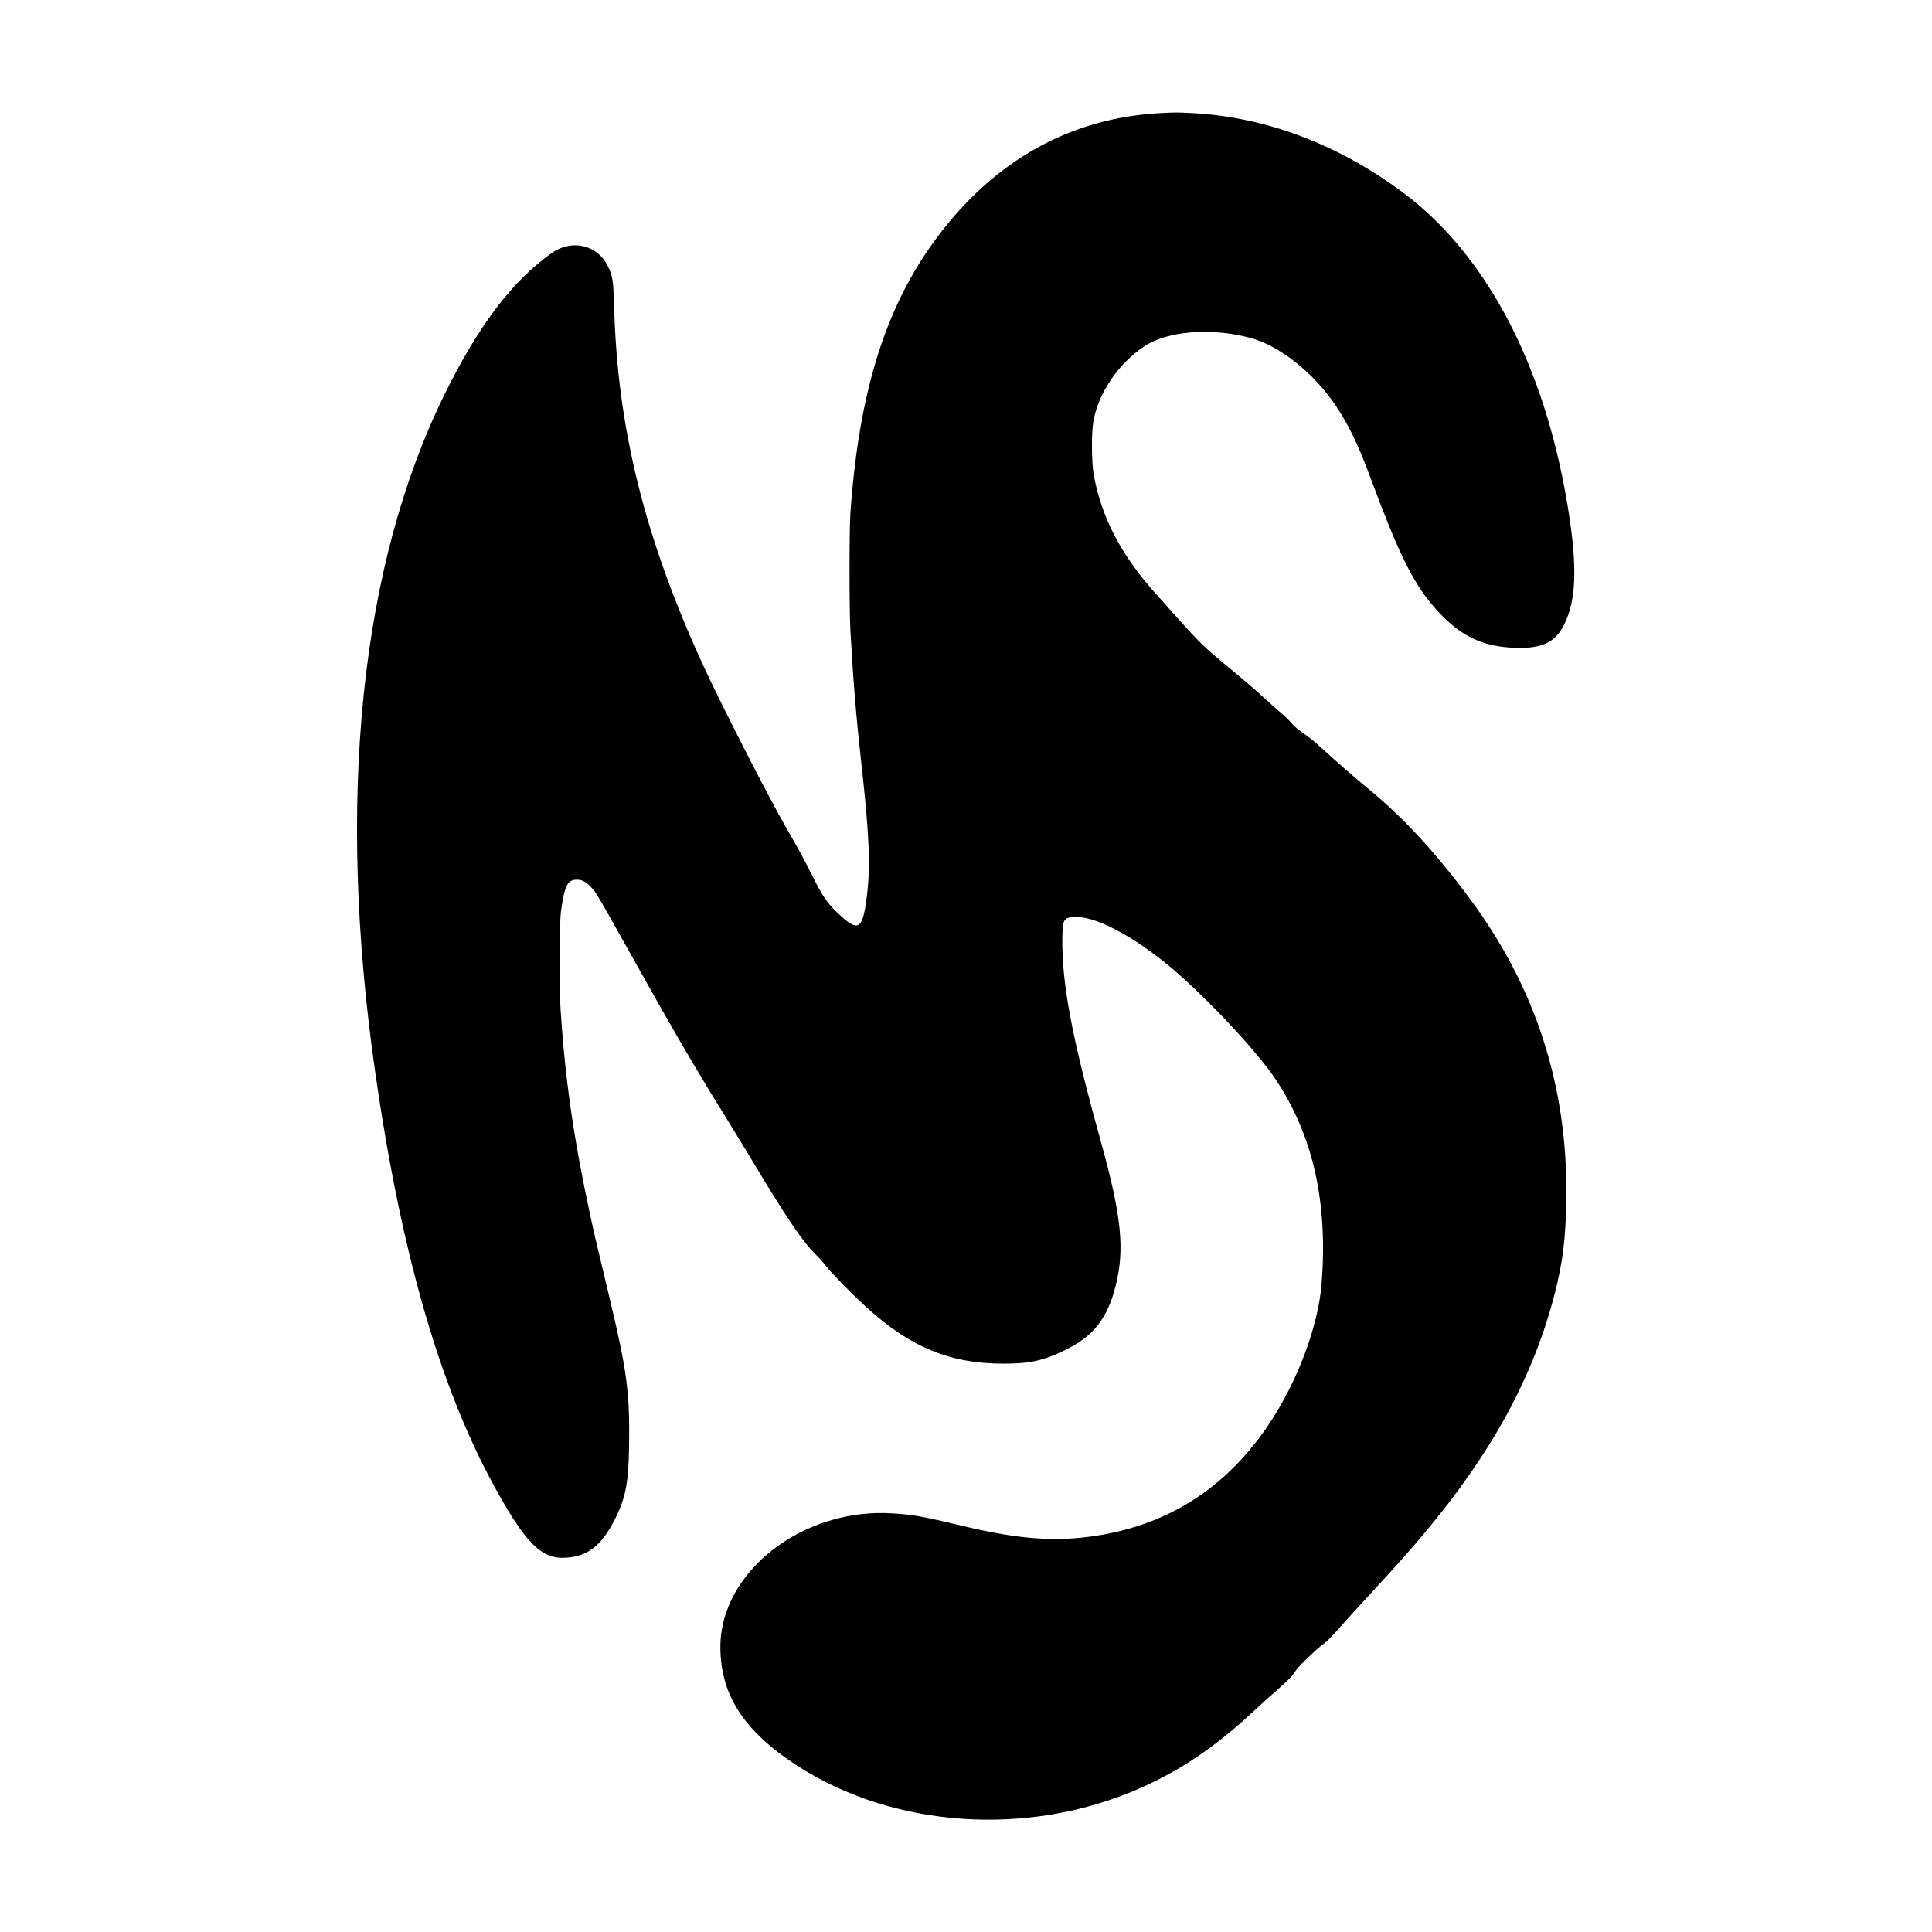
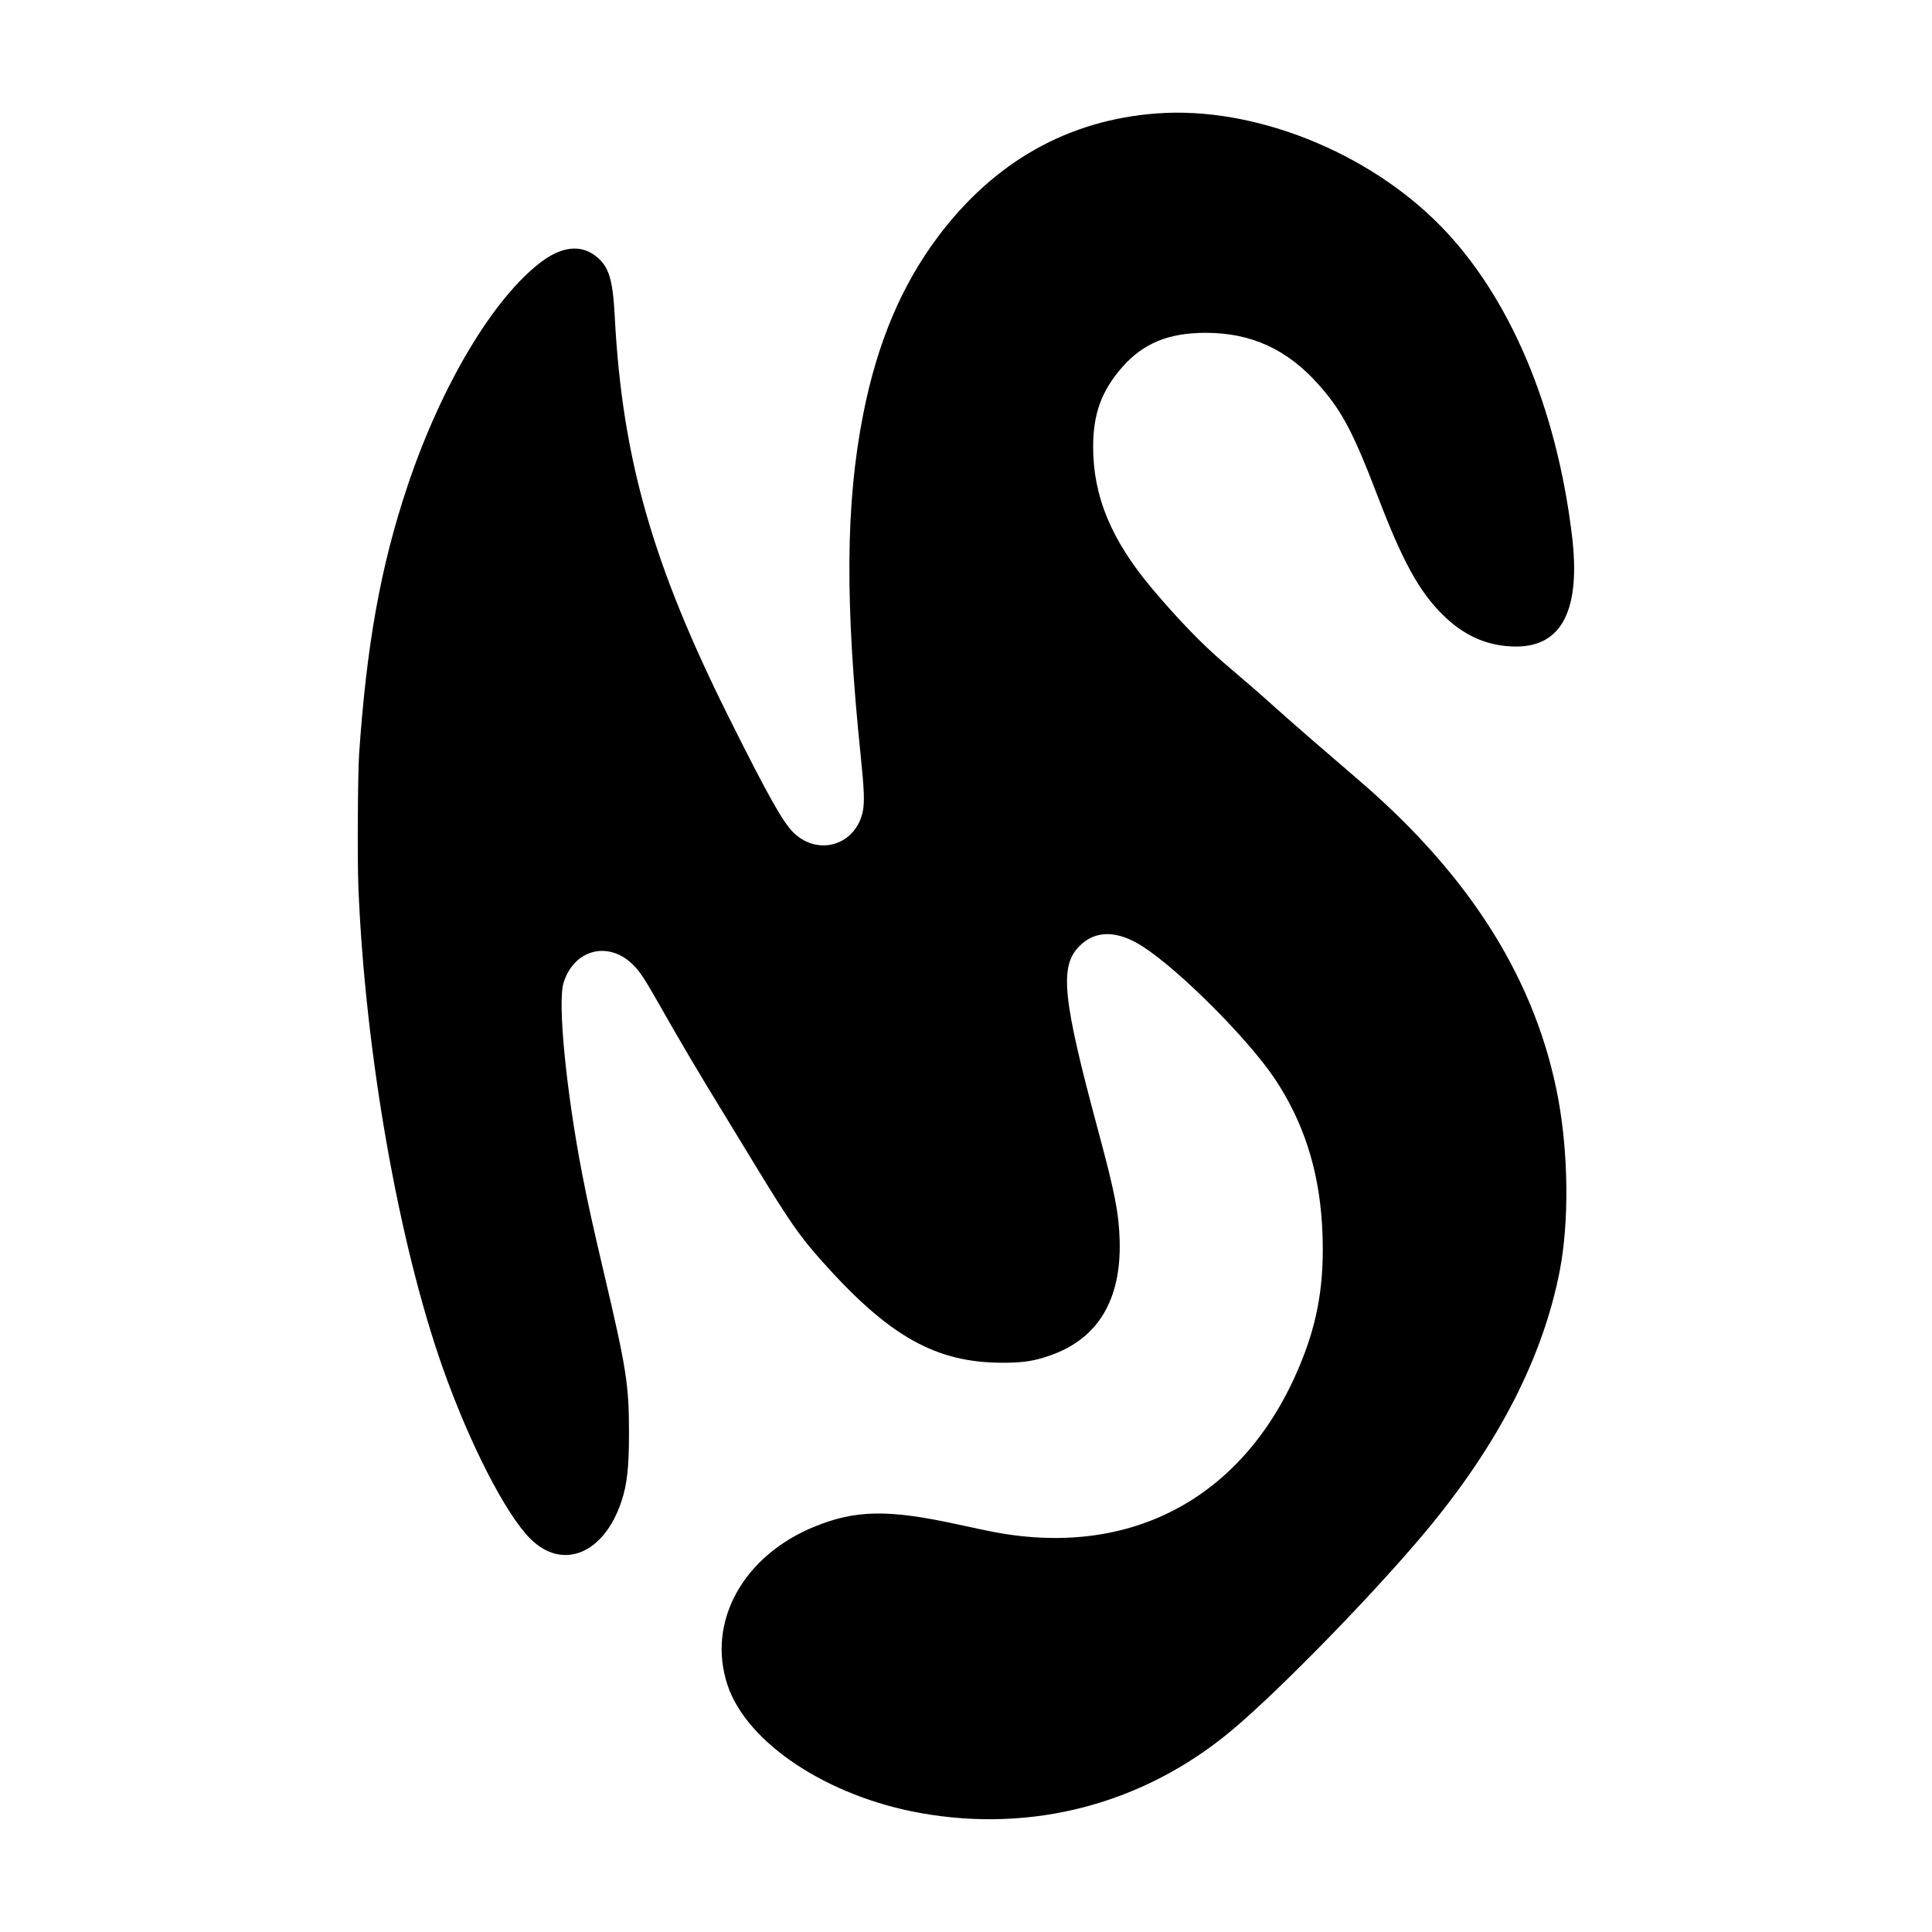
<svg xmlns="http://www.w3.org/2000/svg" viewBox="0 0 2820 2820" role="img" aria-label="NeumorStudio">
-   <path transform="translate(508.5 151)" fill="currentColor" fill-rule="evenodd" d="M 1185.871 14.061 C 1055.127 20.836, 944.496 82.070, 860.092 194.378 C 784.719 294.669, 745.398 419.170, 732.774 597.500 C 731.051 621.841, 731.055 738.497, 732.780 769.500 C 736.909 843.733, 741.237 896.063, 749.029 966 C 760.635 1070.166, 762.325 1114.366, 756.444 1159.948 C 750.765 1203.974, 744.559 1208.856, 721 1187.833 C 700.209 1169.281, 693.991 1160.751, 677.884 1128.690 C 663.891 1100.835, 657.312 1088.713, 639.478 1057.922 C 614.223 1014.319, 544.930 878.901, 518.501 821.500 C 433.133 636.089, 392.997 475.510, 387.995 299.370 C 386.820 257.981, 385.878 251.822, 378.448 236.950 C 362.967 205.958, 325.606 197.662, 296.260 218.699 C 238.357 260.208, 189.943 324.170, 140.486 424.500 C 17.324 674.351, -17.746 1016.459, 39.103 1413.500 C 76.690 1676.011, 132.797 1871.527, 212.397 2017.371 C 258.724 2102.254, 282.165 2125.510, 318.483 2122.622 C 350.735 2120.057, 369.793 2104.676, 389.653 2065.184 C 404.565 2035.532, 408.954 2012.706, 409.715 1960.849 C 410.885 1881.198, 406.839 1850.522, 380.851 1742 C 361.130 1659.649, 358.758 1649.494, 353.046 1623 C 328.866 1510.839, 316.610 1426.084, 309.809 1324 C 307.702 1292.376, 308.022 1196.019, 310.290 1179.500 C 315.503 1141.512, 319.801 1133, 333.768 1133 C 340.837 1133, 347.303 1136.363, 353.708 1143.371 C 362.465 1152.952, 361.018 1150.503, 415.535 1248 C 475.044 1354.423, 507.191 1409.485, 550.983 1480 C 561.059 1496.225, 578.611 1525.025, 589.986 1544 C 639.522 1626.627, 663.135 1661.509, 682.049 1680 C 687.393 1685.225, 694.406 1693.093, 697.633 1697.485 C 704.067 1706.242, 735.032 1737.832, 755.500 1756.519 C 819.892 1815.309, 877.901 1839.354, 955.500 1839.422 C 994.622 1839.456, 1013.816 1835.281, 1045.803 1819.779 C 1086.843 1799.891, 1107.328 1774.299, 1119.448 1727.774 C 1133.636 1673.310, 1128.756 1624.626, 1098.020 1514 C 1055.349 1360.413, 1040.870 1283.004, 1042.155 1215.320 C 1042.640 1189.774, 1044.460 1187.445, 1063.829 1187.583 C 1091.346 1187.779, 1139.610 1212.528, 1189.308 1251.925 C 1241.570 1293.357, 1323.539 1379.517, 1353.486 1424.500 C 1408.149 1506.606, 1429.984 1603.900, 1420.494 1723.073 C 1415.641 1784.024, 1386.197 1863.319, 1345.514 1925 C 1283.667 2018.771, 1199.637 2073.710, 1092.370 2090.505 C 1032.738 2099.841, 979.702 2096.008, 897.195 2076.398 C 837.273 2062.156, 825.338 2060.006, 794.907 2057.972 C 663.924 2049.216, 543 2142.722, 543 2252.763 C 543 2322.452, 576.850 2375.221, 653.722 2425.366 C 794.855 2517.430, 992.166 2530.916, 1154.351 2459.583 C 1215 2432.908, 1264.898 2399.237, 1320.500 2347.467 C 1330.400 2338.249, 1346.375 2323.850, 1356 2315.468 C 1365.625 2307.087, 1375.271 2297.815, 1377.435 2294.865 C 1379.599 2291.914, 1382.509 2287.925, 1383.900 2286 C 1388.694 2279.368, 1413.660 2255.489, 1421.538 2250 C 1427.494 2245.851, 1433.220 2240.202, 1444.854 2227 C 1453.336 2217.375, 1470.226 2198.718, 1482.388 2185.541 C 1531.133 2132.725, 1545.819 2116.303, 1569.619 2088 C 1668.576 1970.317, 1729.289 1859.154, 1760.465 1738.564 C 1772.595 1691.647, 1776.822 1657.620, 1777.712 1599.736 C 1780.235 1435.618, 1733.259 1289.913, 1635.616 1159 C 1585.311 1091.554, 1540.316 1042.886, 1489.500 1000.955 C 1468.207 983.385, 1450.310 967.870, 1429 948.506 C 1408.014 929.438, 1404.273 926.351, 1391.695 917.737 C 1386.009 913.842, 1380.406 908.891, 1376.484 904.294 C 1373.069 900.291, 1367.175 894.486, 1363.387 891.394 C 1359.599 888.302, 1350.200 880.029, 1342.500 873.011 C 1324.201 856.333, 1313.169 846.685, 1298.500 834.532 C 1264.289 806.189, 1256.561 799.524, 1245.128 788.500 C 1238.283 781.900, 1223.531 766.150, 1212.347 753.500 C 1201.162 740.850, 1186.115 723.975, 1178.909 716 C 1128.189 659.865, 1099.059 604.033, 1087.864 541.500 C 1084.777 524.260, 1084.469 480.741, 1087.319 464.543 C 1094.596 423.173, 1123.346 380.353, 1160.794 355.108 C 1194.792 332.190, 1258.005 326.828, 1315.710 341.967 C 1359.193 353.376, 1409.671 393.522, 1442.121 442.506 C 1461.223 471.341, 1474.394 499.046, 1493.461 550.500 C 1531.333 652.699, 1552.396 696.125, 1580.525 730 C 1616.065 772.801, 1648.413 790.935, 1695 794.173 C 1735.935 797.019, 1757.897 789.228, 1770.911 767.243 C 1792.610 730.584, 1794.997 679.270, 1779.364 585.500 C 1745.285 381.084, 1660.877 220.814, 1539.589 130.228 C 1445.134 59.682, 1338.592 19.556, 1231.103 14.046 C 1209.133 12.919, 1207.890 12.920, 1185.871 14.061" />
+   <path fill="currentColor" fill-rule="evenodd" d="M1689.3 165.5C1559.5 174.9 1451.4 235.7 1368.9 345.8C1315.8 416.7 1280.4 500.7 1260 604.4C1234.2 735.1 1233.2 879.4 1256.4 1104.1C1261.4 1152.2 1262.1 1171.5 1259.3 1184.6C1248.9 1233.9 1193.8 1250.4 1157.9 1215C1142.5 1199.7 1121 1161.5 1065.1 1049.6C952.4 824.2 908.2 669.5 897.3 462.1C894.4 406.4 888.6 388.2 868.8 373.2C847.3 356.8 819.9 359.9 790.5 381.9C720.4 434.4 644 562.4 594.8 709.5C555.7 826.3 535.2 940.1 524.2 1100.2C522.2 1129.3 521.5 1256.1 523.1 1294.8C532.9 1536 581.7 1813.9 646.3 1996.7C685.3 2107 738.1 2210 773.9 2245.8C821 2292.8 881.2 2268.4 906.9 2192C915.3 2166.9 918.1 2142.1 918.1 2091.9C918.1 2021.4 914.6 1998.7 881.5 1858C864.9 1787.4 857.9 1755.6 849.7 1713.2C826.3 1591.8 813.7 1462.9 822.6 1434.5C838.1 1384.6 889.9 1372.3 925.8 1410C934.8 1419.4 941.8 1430.3 960.9 1463.8C992.7 1520 1018.5 1563.6 1054.9 1623C1065.9 1641.1 1087.1 1675.8 1101.8 1700C1151.8 1782.2 1167.2 1804.3 1198.9 1839.9C1297.5 1950.7 1365.9 1989.2 1463.7 1989.1C1493.8 1989.1 1509.8 1986.6 1533.3 1978.3C1602.6 1953.9 1636.6 1897.5 1634.3 1811C1633.2 1770.8 1627.4 1741.1 1602.5 1648.8C1550.9 1457.3 1546.2 1410.8 1575.3 1381.2C1598.8 1357.3 1630.9 1357.6 1668.4 1381.8C1722.1 1416.6 1822 1516.7 1860.7 1574.6C1902.2 1636.8 1924.7 1706.1 1929.6 1786.4C1934 1859.1 1926.3 1916.3 1904.3 1975C1827.9 2178.6 1659.8 2275.6 1451.4 2236.3C1442.7 2234.7 1418.7 2229.6 1398 2225.1C1297.3 2203 1249.1 2203.7 1188.9 2228.3C1084.3 2271 1031.2 2367.8 1062 2459.8C1090.3 2544.2 1207.4 2621.9 1343.3 2646.3C1507.2 2675.8 1668.8 2633.1 1796.8 2526.6C1866 2469 2005.4 2326.1 2081.5 2234.8C2187.1 2108.1 2252.2 1981.2 2276.7 1854.5C2290.3 1784.2 2289.4 1685.1 2274.5 1604.2C2242.9 1433.2 2147.8 1280.5 1985.6 1140.7C1965 1122.9 1934.1 1096.2 1916.8 1081.4C1899.6 1066.5 1874.9 1044.8 1861.9 1033.2C1838.7 1012.3 1826.6 1001.8 1786.3 967.4C1754.8 940.5 1719.2 903.7 1682.2 859.8C1622.1 788.6 1595.5 724.6 1595.6 651.9C1595.6 604 1607.9 570.4 1637.8 536.2C1668.5 501.1 1705.6 485.8 1759.8 485.8C1826.3 485.8 1878.8 509.8 1924.5 561.2C1958.7 599.6 1974.9 630.2 2011.3 725.3C2047.3 819.3 2071 862.6 2105.2 896.7C2137 928.4 2171.7 943.5 2212.8 943.7C2280.1 943.9 2307.5 889.5 2294.5 781.7C2271.7 593.7 2203.5 432.9 2103 330.1C1996.7 221.4 1830.3 155.2 1689.3 165.5Z" />
</svg>
